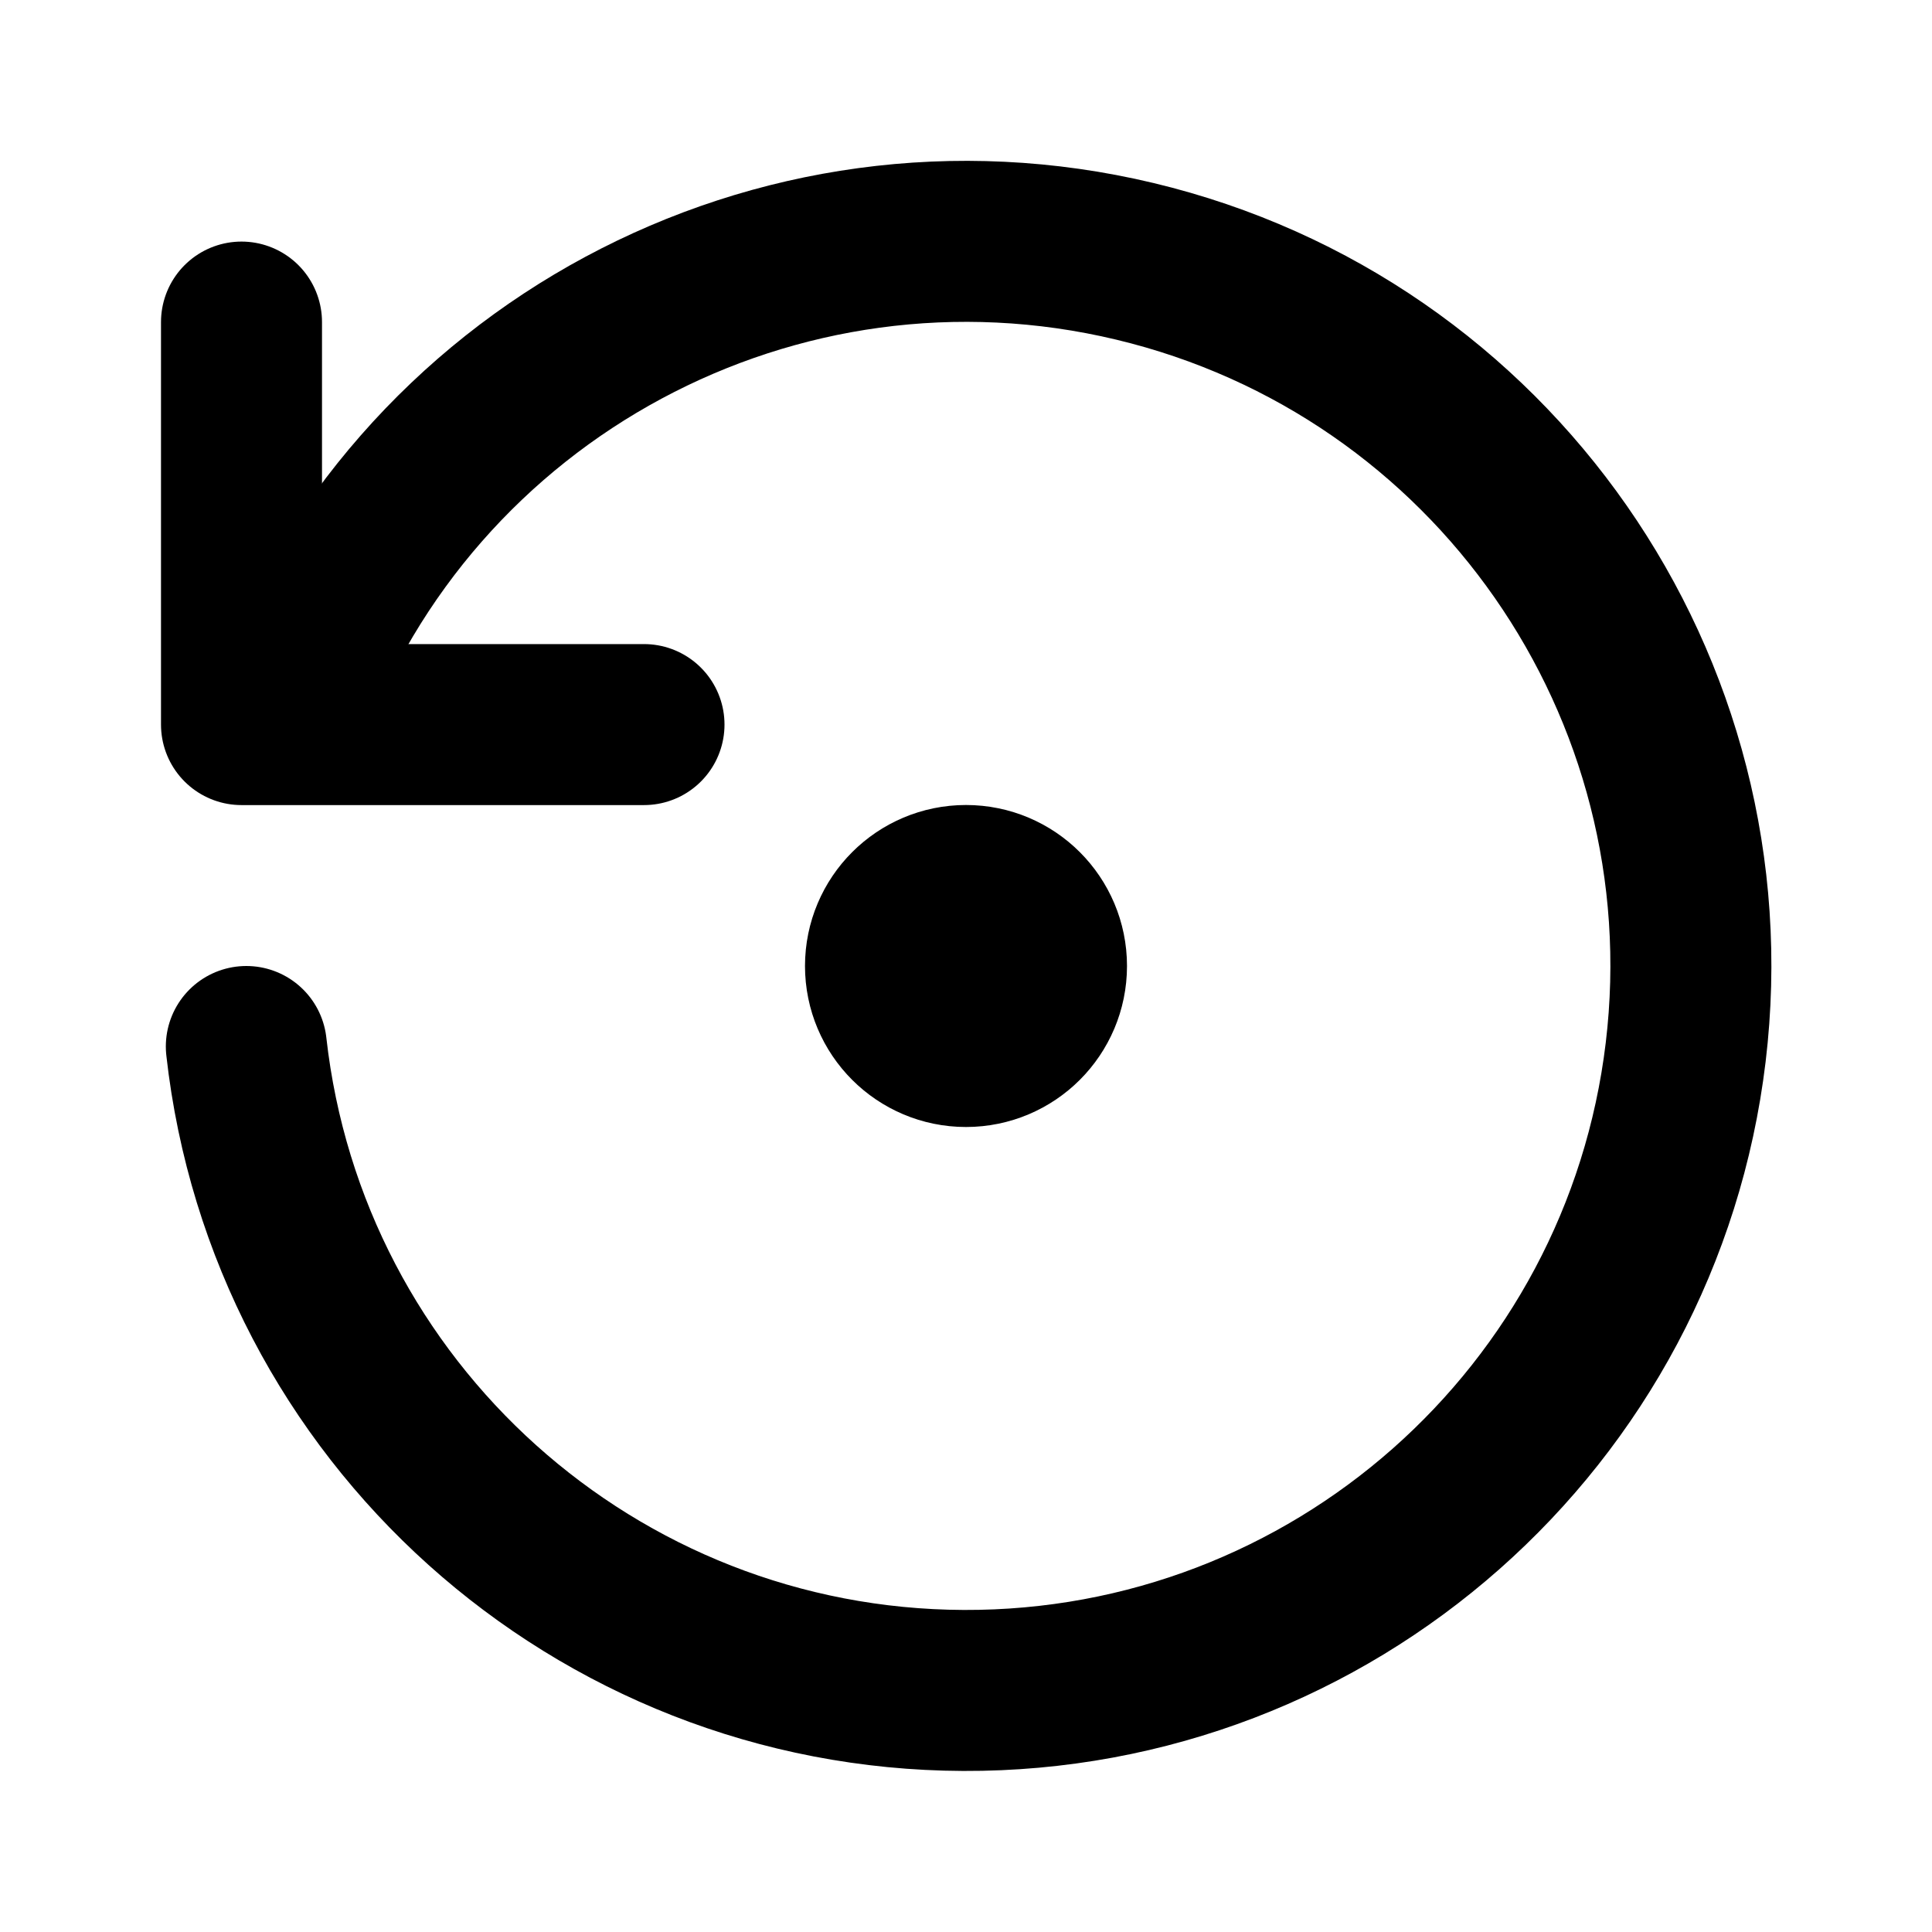
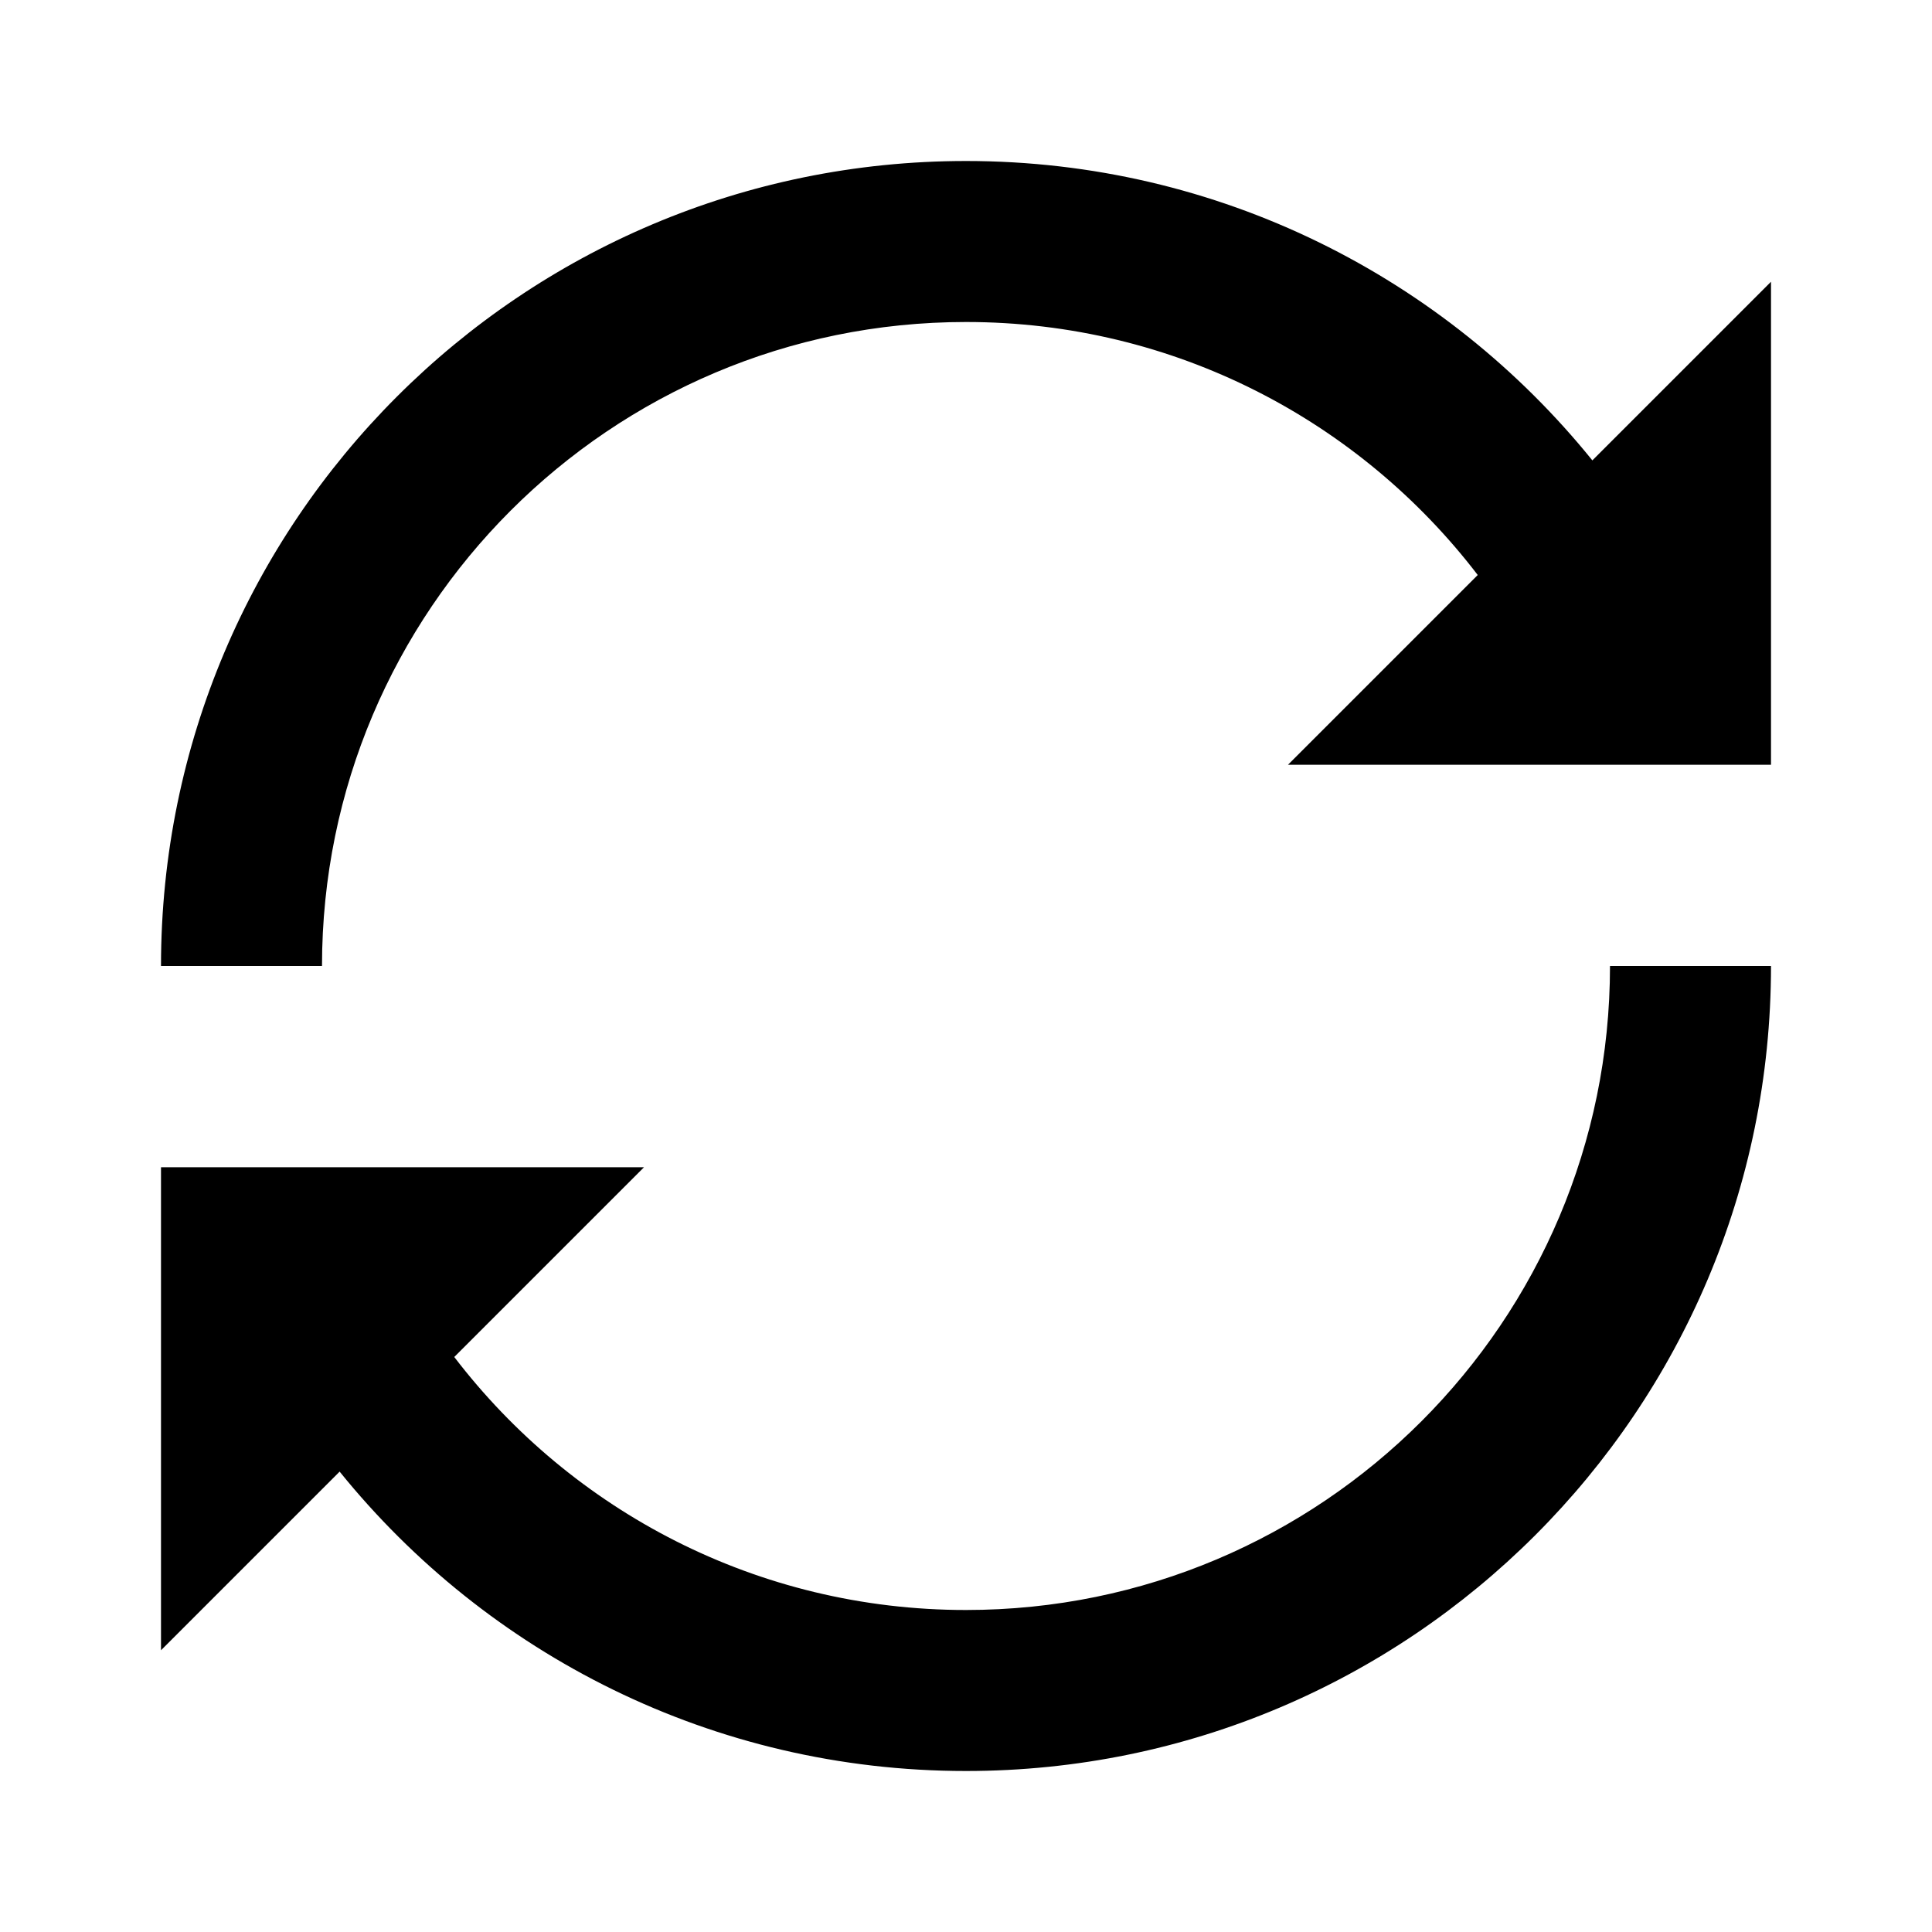
- <svg xmlns="http://www.w3.org/2000/svg" width="24" height="24" viewBox="0 0 24 24" fill="none" stroke="currentColor" stroke-width="2" stroke-linecap="round" stroke-linejoin="round" class="icon icon-tabler icons-tabler-outline icon-tabler-restore">
-   <path stroke="none" d="M0 0h24v24H0z" fill="none" />
-   <path d="M3.06 13a9 9 0 1 0 .49 -4.087" />
-   <path d="M3 4.001v5h5" />
-   <path d="M12 12m-1 0a1 1 0 1 0 2 0a1 1 0 1 0 -2 0" />
+ <svg xmlns="http://www.w3.org/2000/svg" viewBox="0 0 24 24" fill="currentColor">
+   <path d="M12 4C14.591 4 16.894 5.231 18.357 7.143L16 9.5H22V3.5L19.781 5.719C17.949 3.452 15.144 2 12 2 6.477 2 2 6.477 2 12H4C4 7.582 7.582 4 12 4ZM20 12C20 16.418 16.418 20 12 20 9.41 20 7.106 18.77 5.643 16.857L8 14.5 2 14.5V20.5L4.219 18.281C6.051 20.548 8.856 22 12 22 17.523 22 22 17.523 22 12H20Z" />
</svg>
